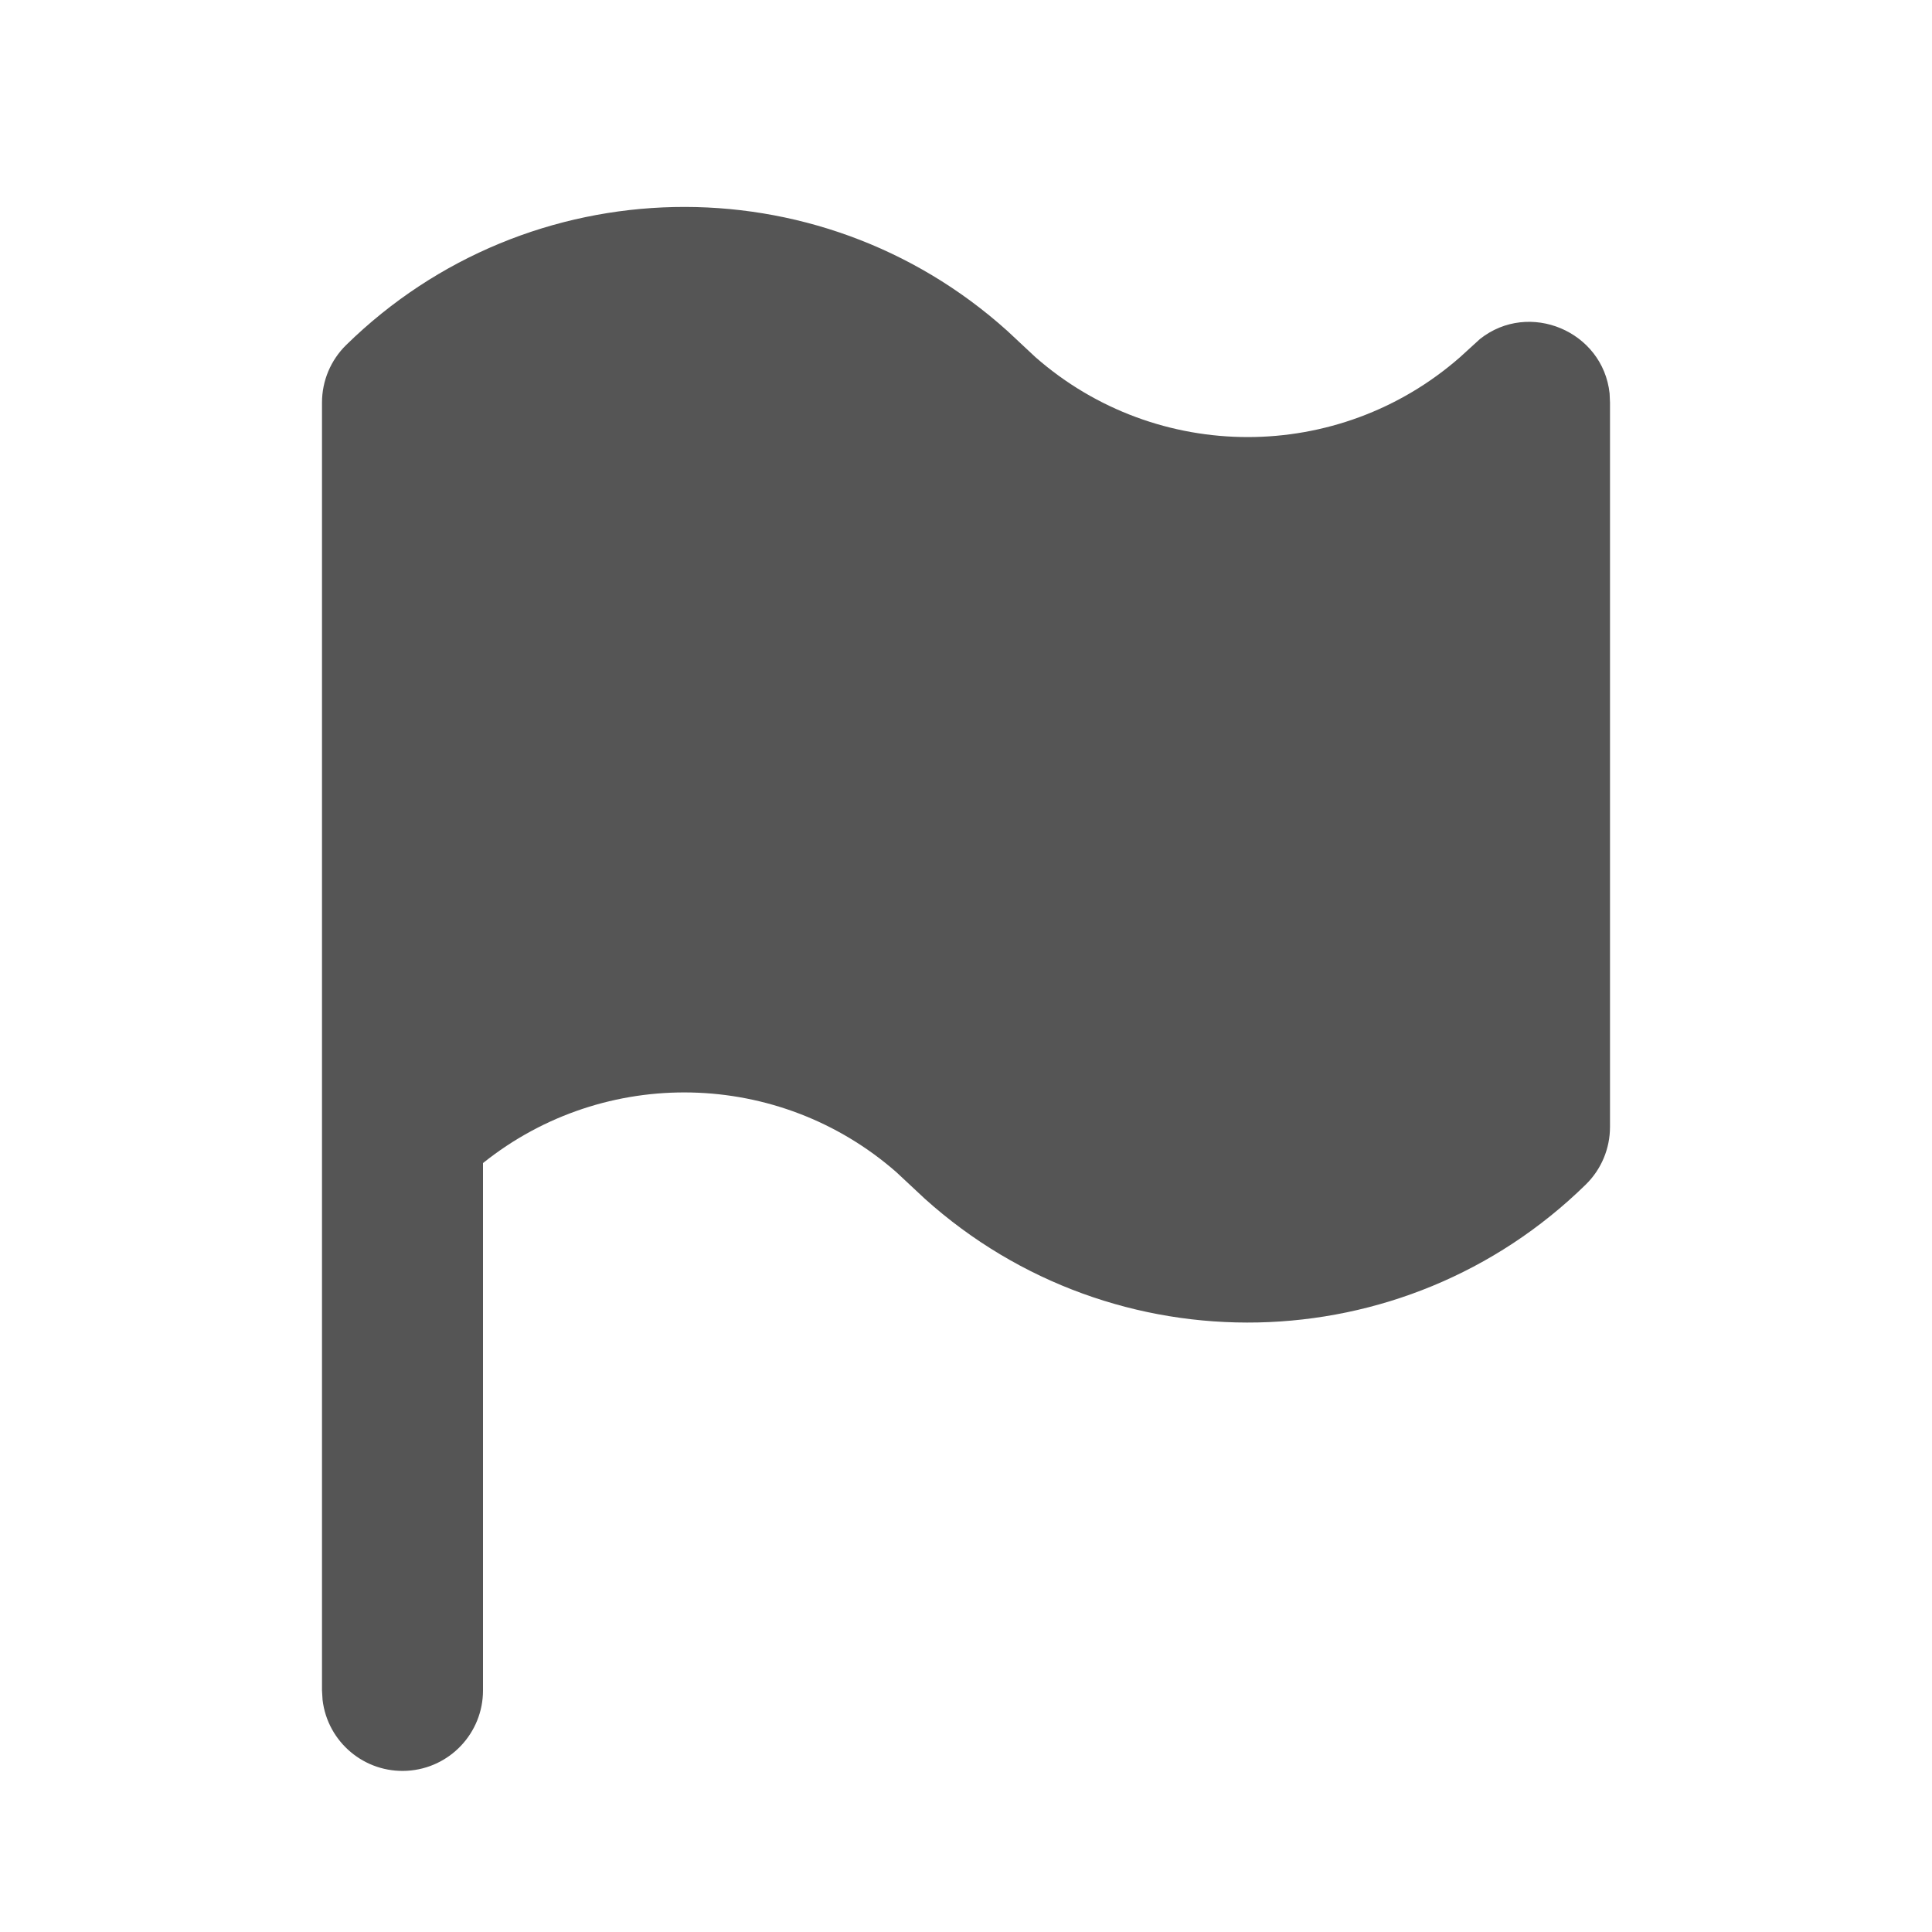
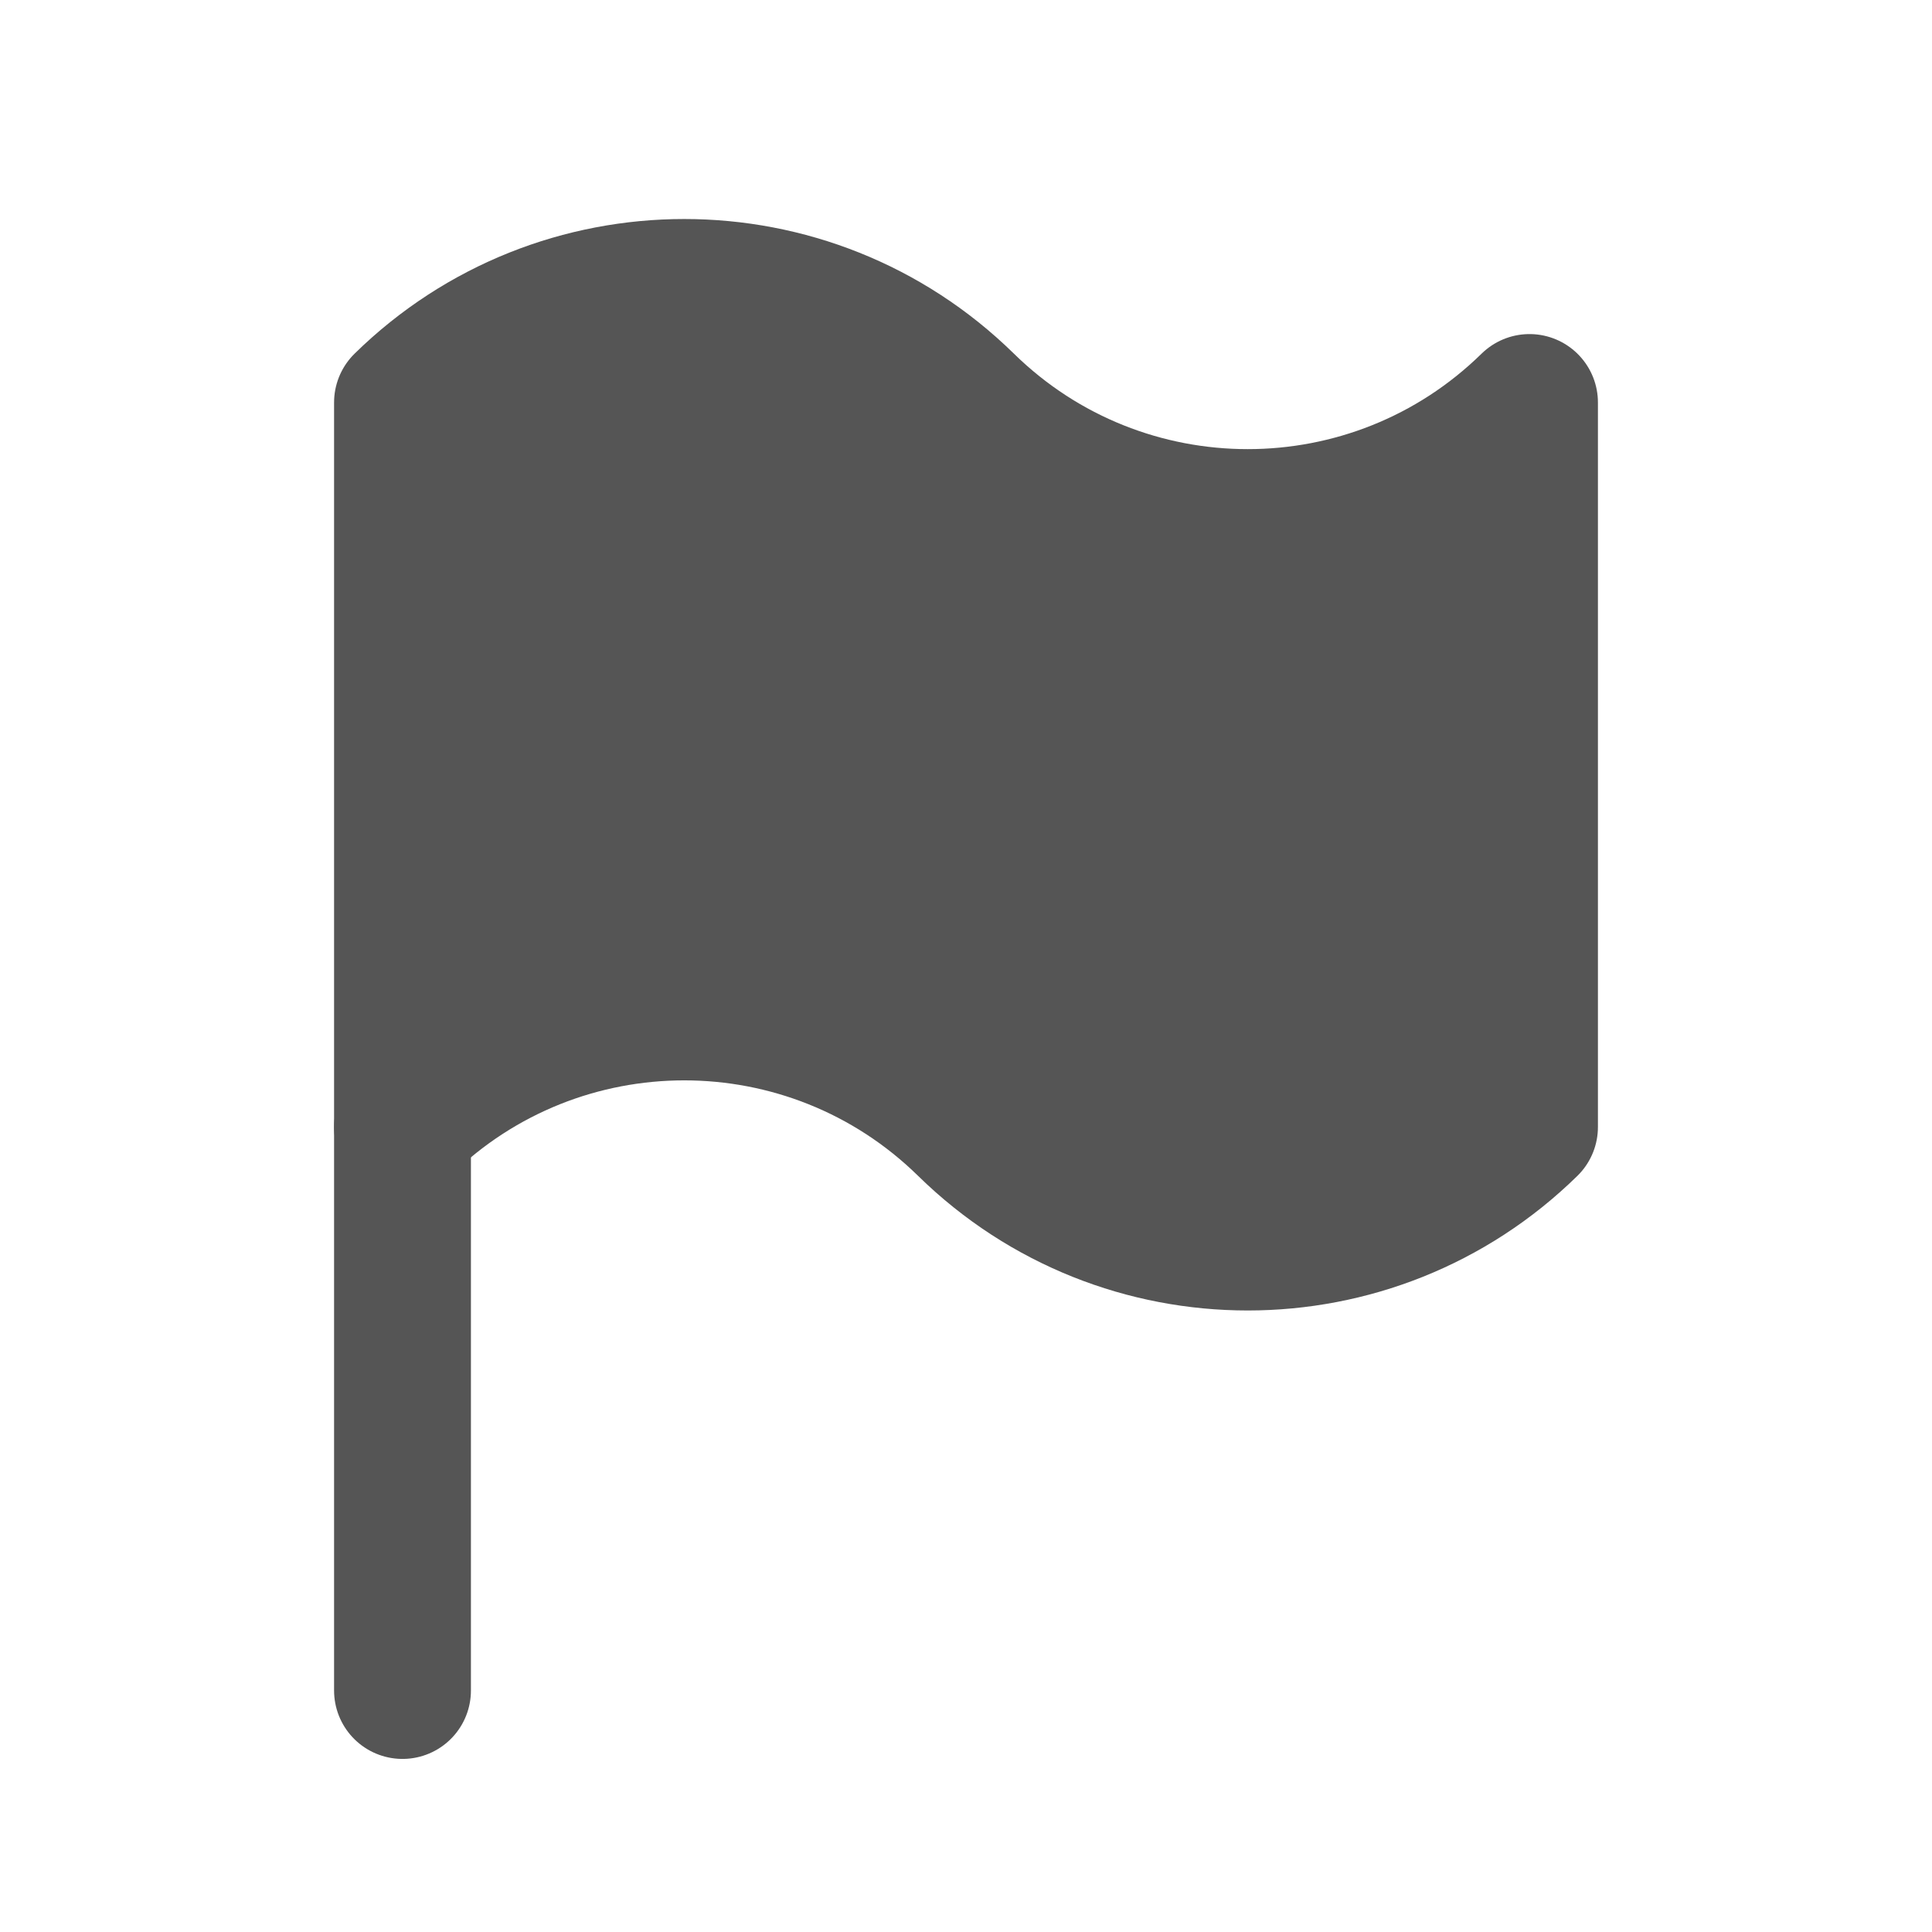
- <svg xmlns="http://www.w3.org/2000/svg" width="24" height="24" viewBox="0 0 24 24" fill="#555555">
+ <svg xmlns="http://www.w3.org/2000/svg" width="24" height="24" viewBox="0 0 24 24" fill="#555555" stroke="#555555" stroke-width="1.7" stroke-linecap="round" stroke-linejoin="round">
  <path stroke="none" d="M0 0h24v24H0z" fill="none" />
-   <path d="M4 5a1 1 0 0 1 .3 -.714a6 6 0 0 1 8.213 -.176l.351 .328a4 4 0 0 0 5.272 0l.249 -.227c.61 -.483 1.527 -.097 1.61 .676l.005 .113v9a1 1 0 0 1 -.3 .714a6 6 0 0 1 -8.213 .176l-.351 -.328a4 4 0 0 0 -5.136 -.114v6.552a1 1 0 0 1 -1.993 .117l-.007 -.117v-16z" />
+   <path d="M5 5a5 5 0 0 1 7 0a5 5 0 0 0 7 0v9a5 5 0 0 1 -7 0a5 5 0 0 0 -7 0v-9z" />
+   <path d="M5 21v-7" />
</svg>
